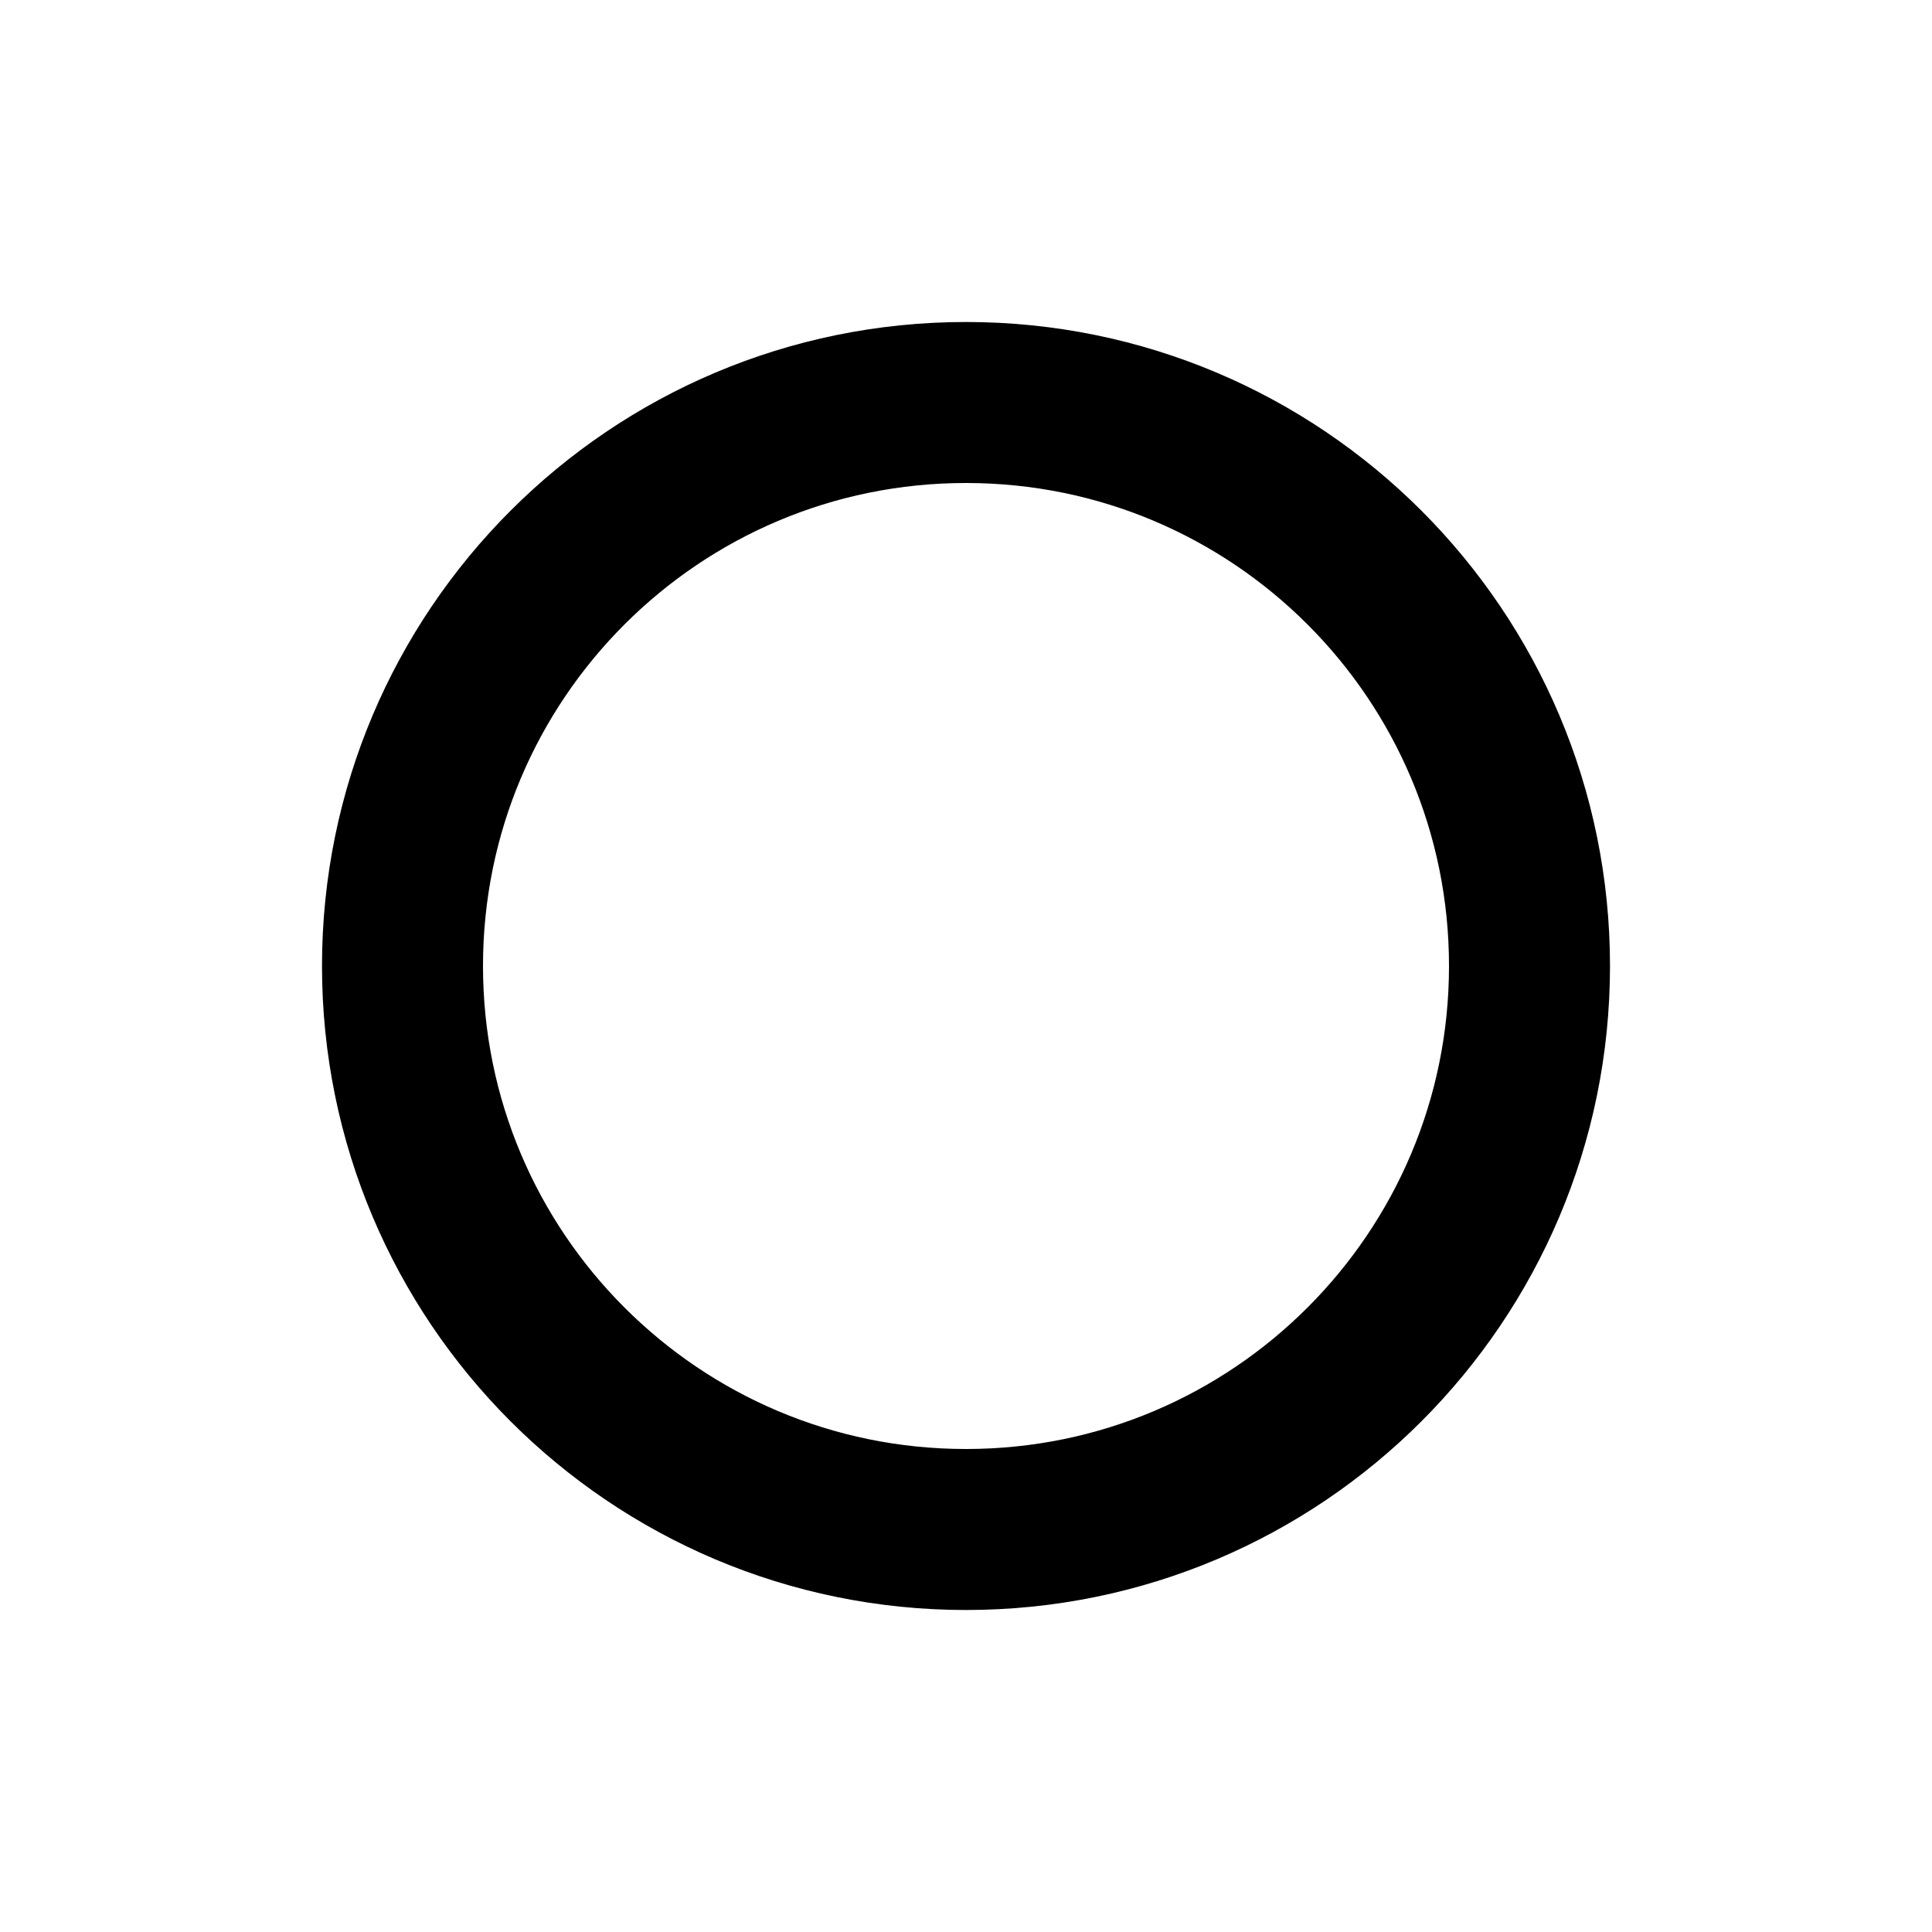
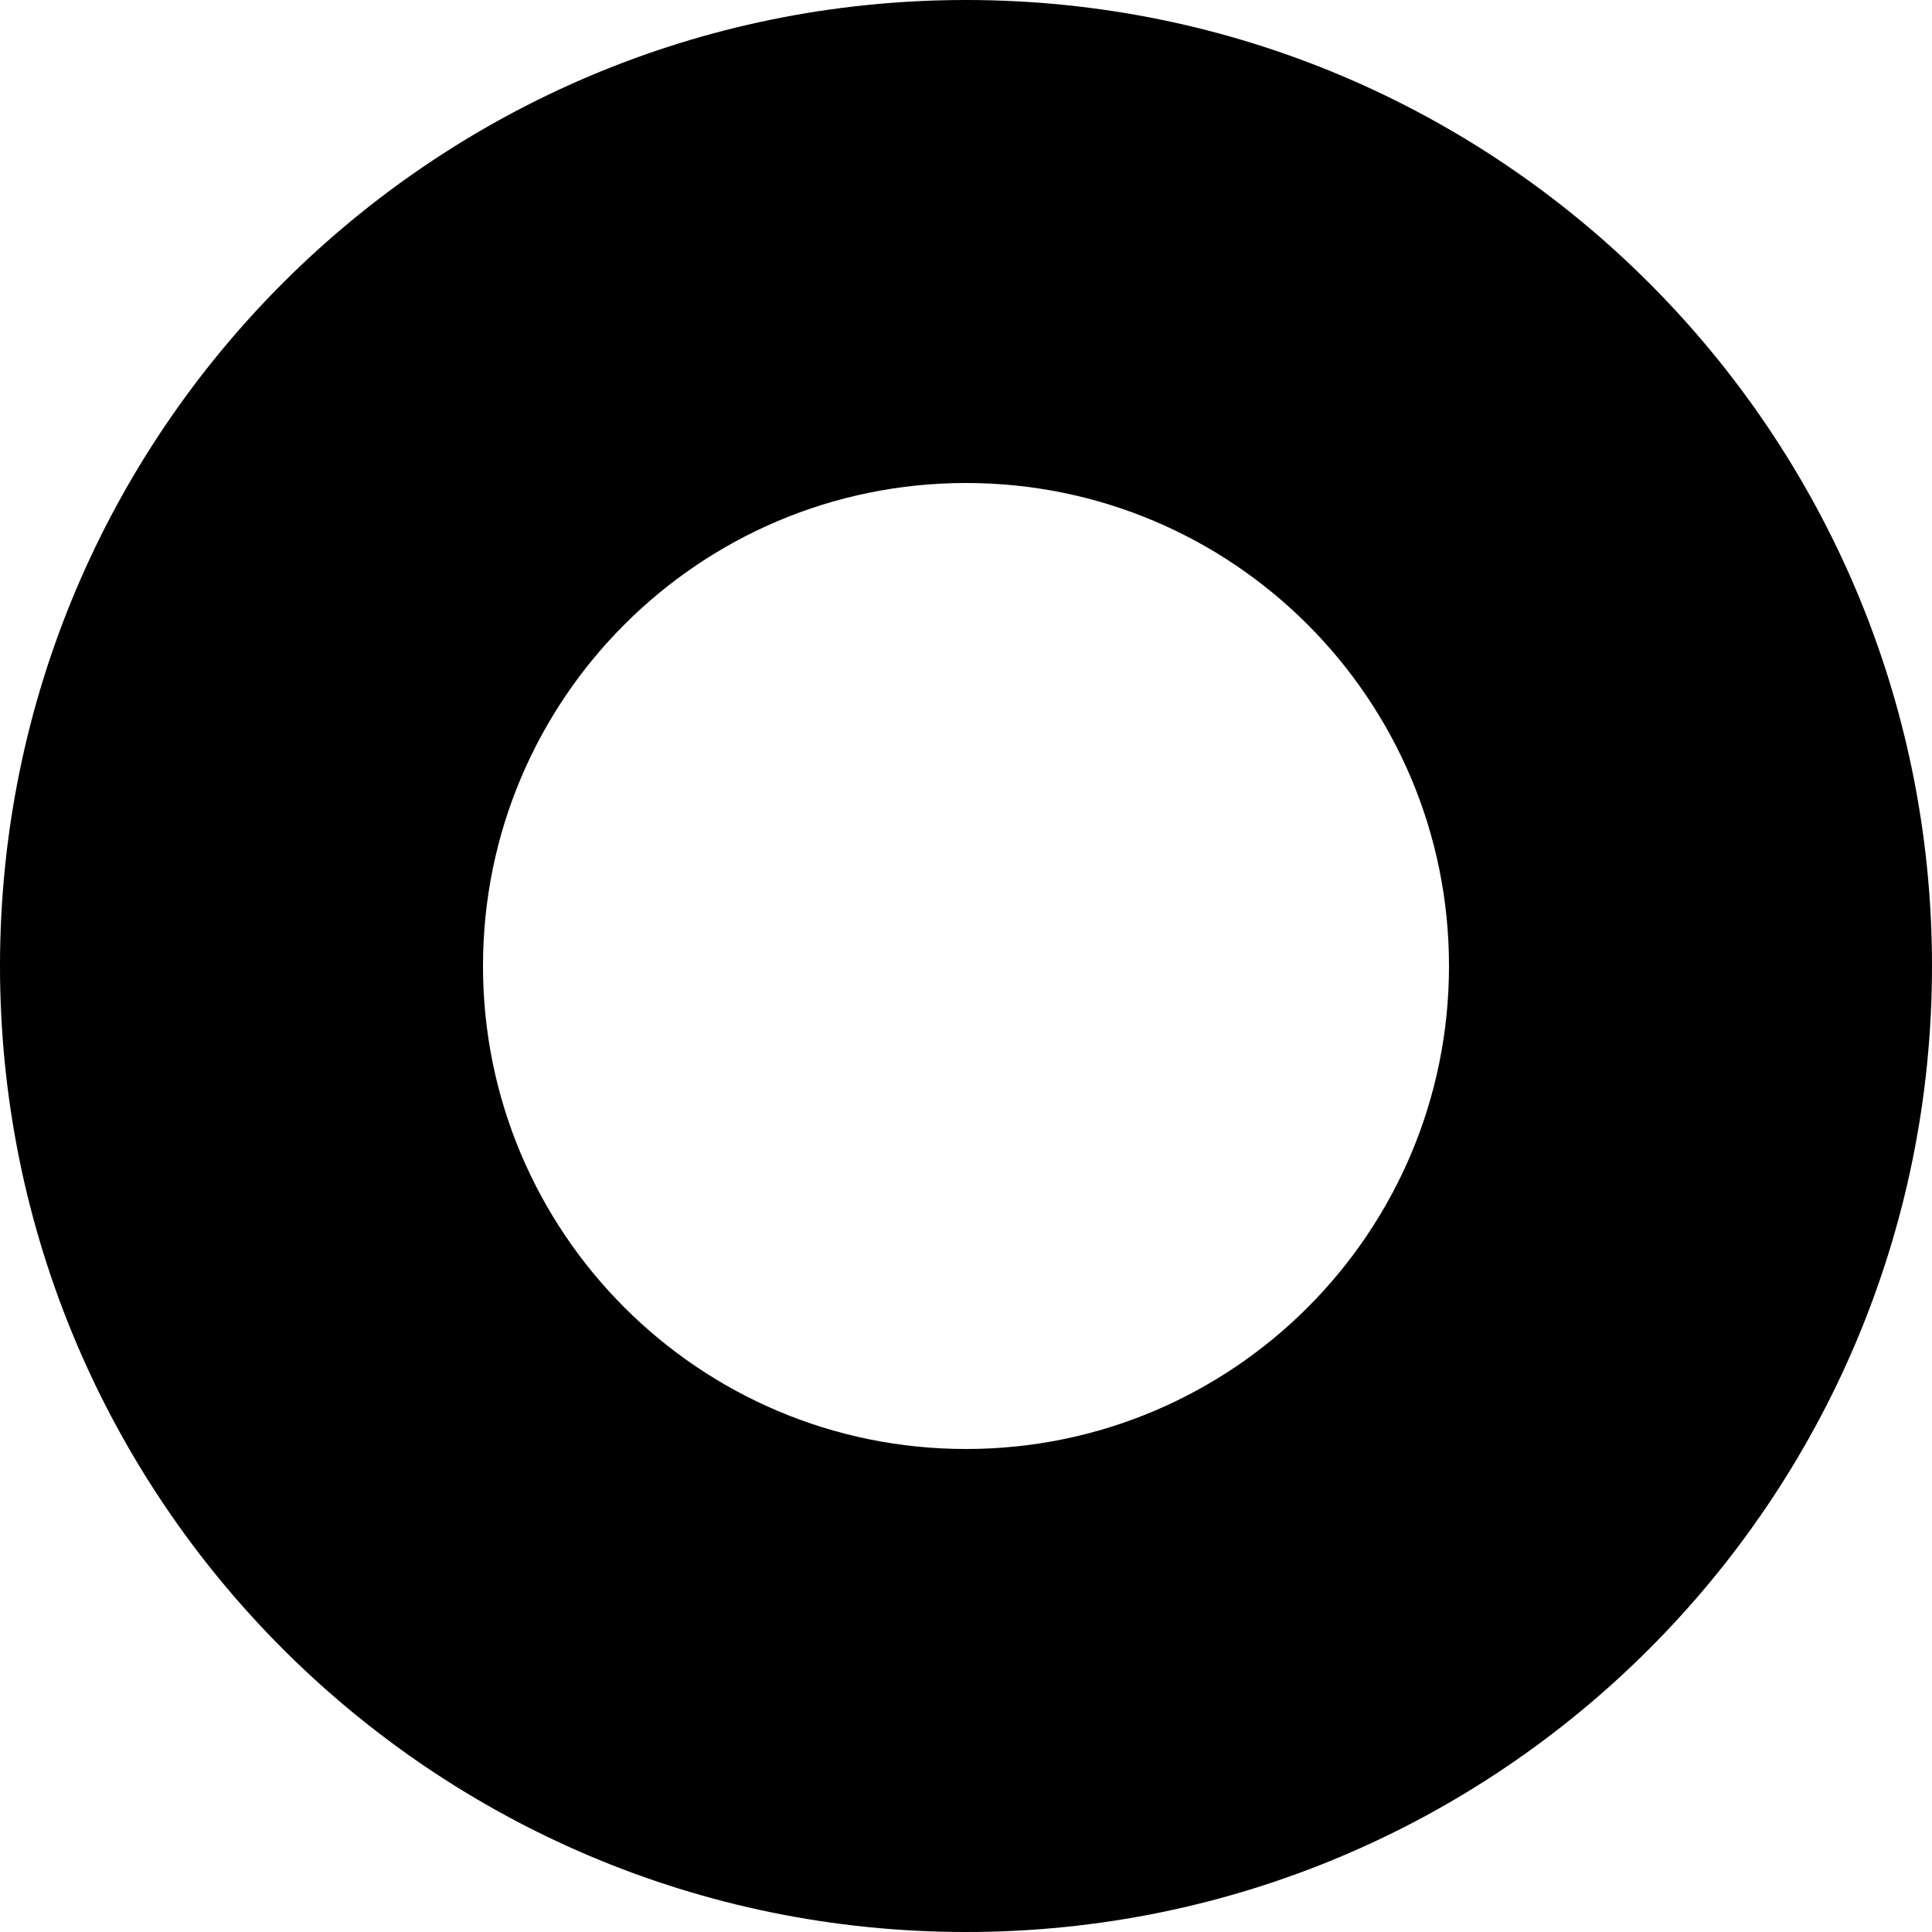
- <svg xmlns="http://www.w3.org/2000/svg" width="120px" height="120px" viewBox="0 0 120 120" version="1.1">
+ <svg xmlns="http://www.w3.org/2000/svg" viewBox="0 0 120 120" version="1.1">
  <defs />
-   <g id="Page-1" stroke="none" stroke-width="1" fill="none" fill-rule="evenodd">
-     <g id="circle" stroke-width="10" stroke="#000000">
-       <circle id="Oval-3" cx="60" cy="60" r="35" />
+   <g id="Page-1" stroke="none" stroke-width="1" fill-rule="evenodd">
+     <g id="circle" fill="inherit">
+       <path d="M60,120 C26.863,120 0,93.137 0,60 C0,26.863 26.863,0 60,0 C93.137,0 120,26.863 120,60 C120,93.137 93.137,120 60,120 Z M60,90 C76.569,90 90,76.569 90,60 C90,43.431 76.569,30 60,30 C43.431,30 30,43.431 30,60 C30,76.569 43.431,90 60,90 Z" id="Combined-Shape" />
    </g>
  </g>
</svg>
